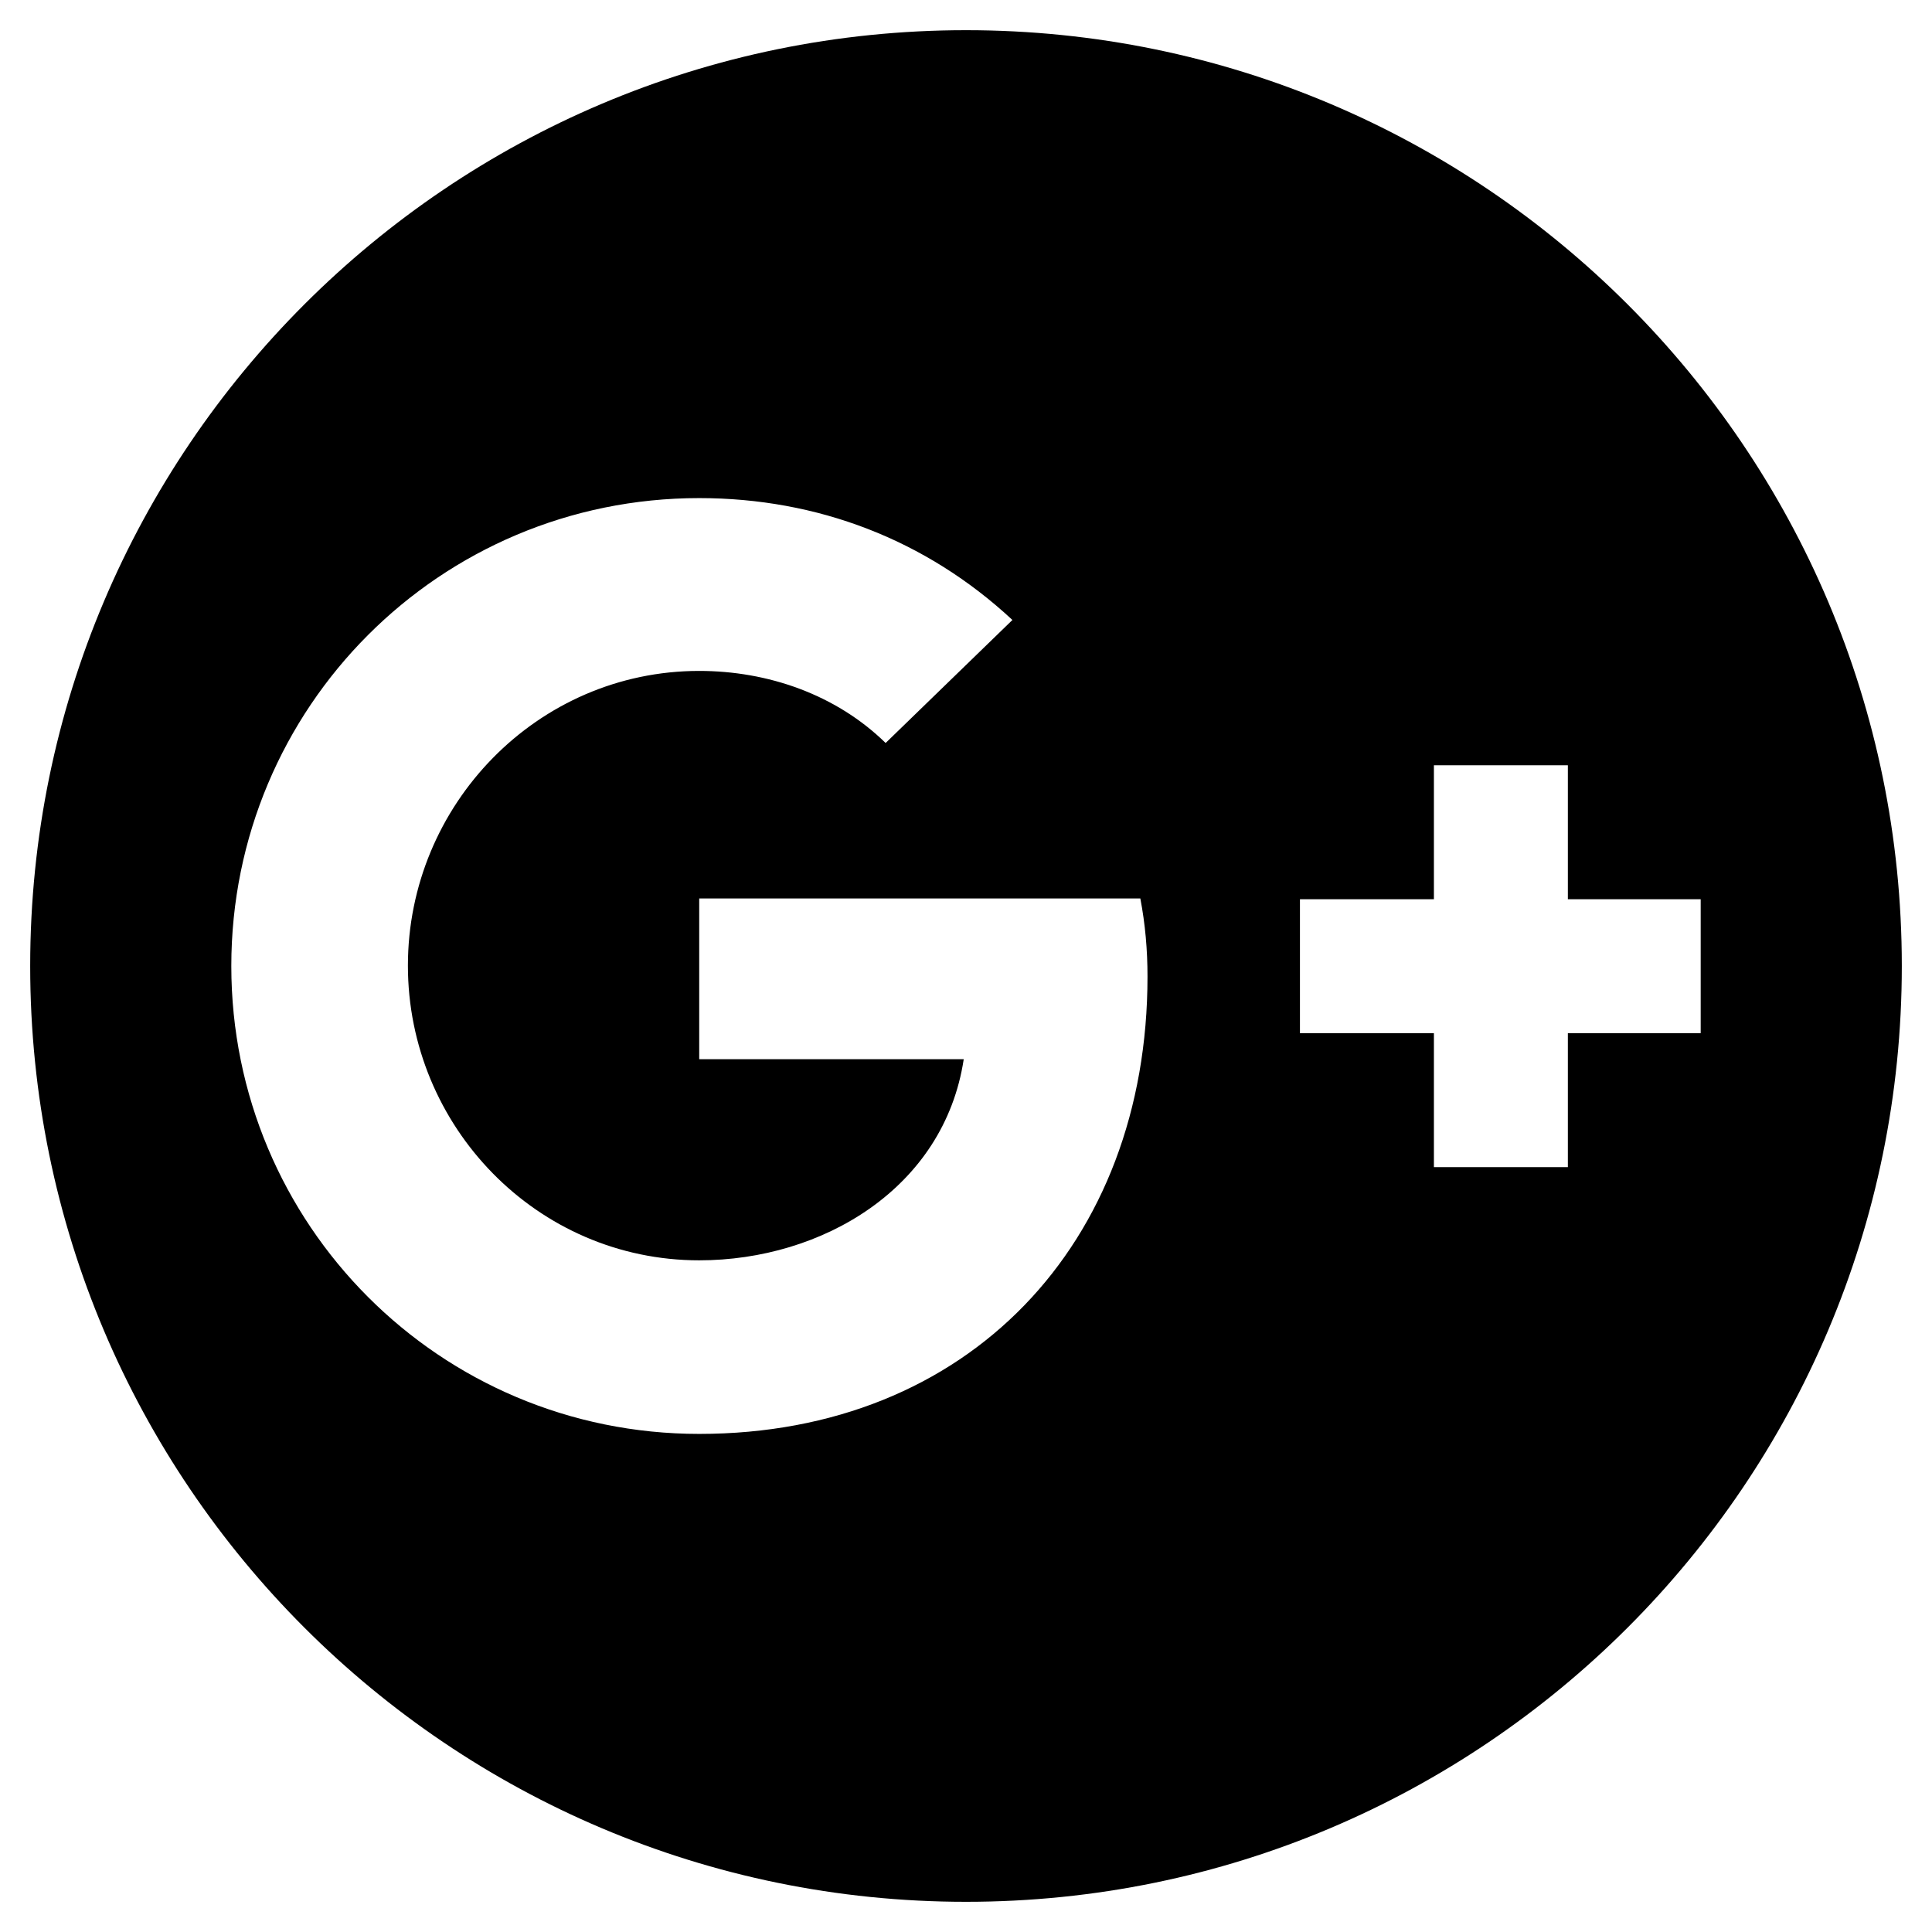
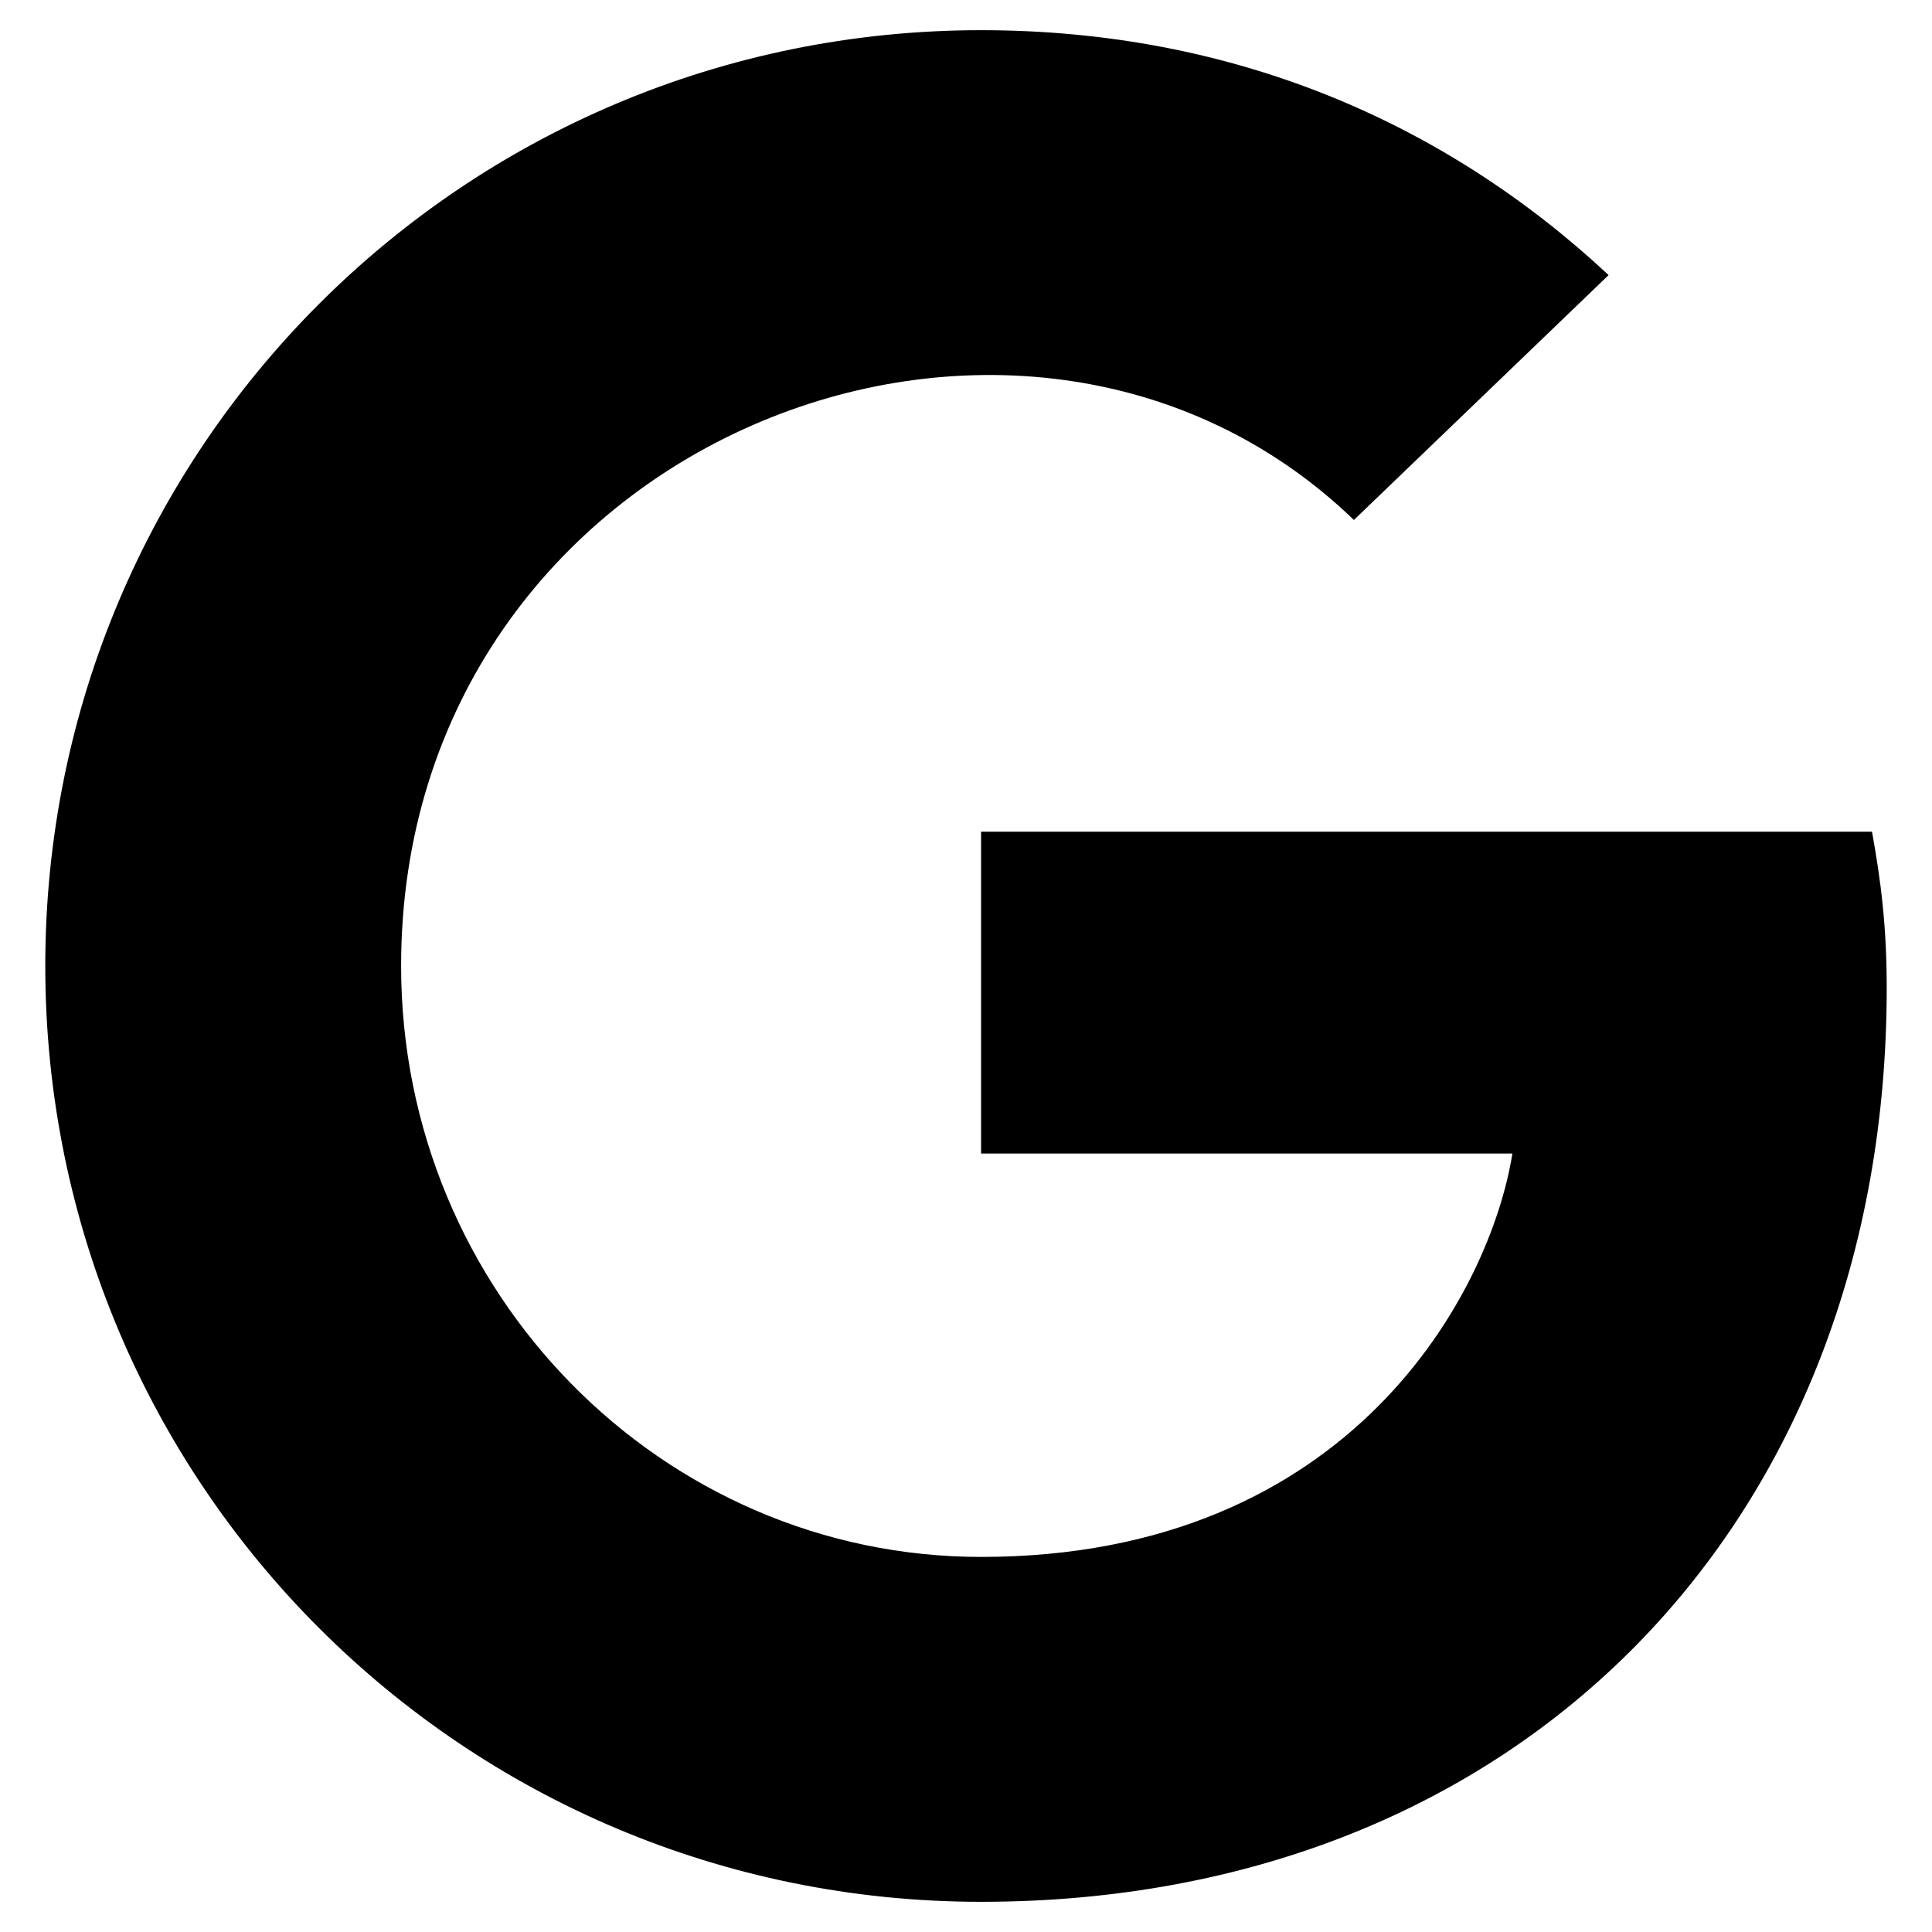
- <svg xmlns="http://www.w3.org/2000/svg" viewBox="0 0 496 512" height="1em" width="1em">
-   <path fill="currentColor" d="M248 8C111.1 8 0 119.1 0 256s111.1 248 248 248 248-111.1 248-248S384.9 8 248 8zm-70.7 372c-68.8 0-124-55.5-124-124s55.2-124 124-124c31.3 0 60.1 11 83 32.3l-33.6 32.6c-13.2-12.9-31.3-19.1-49.4-19.1-42.9 0-77.2 35.5-77.2 78.1s34.2 78.1 77.2 78.1c32.6 0 64.9-19.1 70.1-53.3h-70.1v-42.6h116.9c1.3 6.8 1.9 13.6 1.9 20.7 0 70.8-47.5 121.2-118.8 121.2zm230.2-106.2v35.5H372v-35.5h-35.5v-35.5H372v-35.5h35.5v35.5h35.2v35.5h-35.2z" />
+ <svg xmlns="http://www.w3.org/2000/svg" viewBox="0 0 488 512" height="1em" width="1em">
+   <path fill="currentColor" d="M488 261.8C488 403.3 391.1 504 248 504 110.8 504 0 393.2 0 256S110.8 8 248 8c66.8 0 123 24.5 166.3 64.9l-67.5 64.9C258.5 52.6 94.3 116.6 94.3 256c0 86.5 69.1 156.6 153.7 156.6 98.2 0 135-70.4 140.8-106.9H248v-85.3h236.1c2.3 12.7 3.9 24.9 3.9 41.4z" />
</svg>
